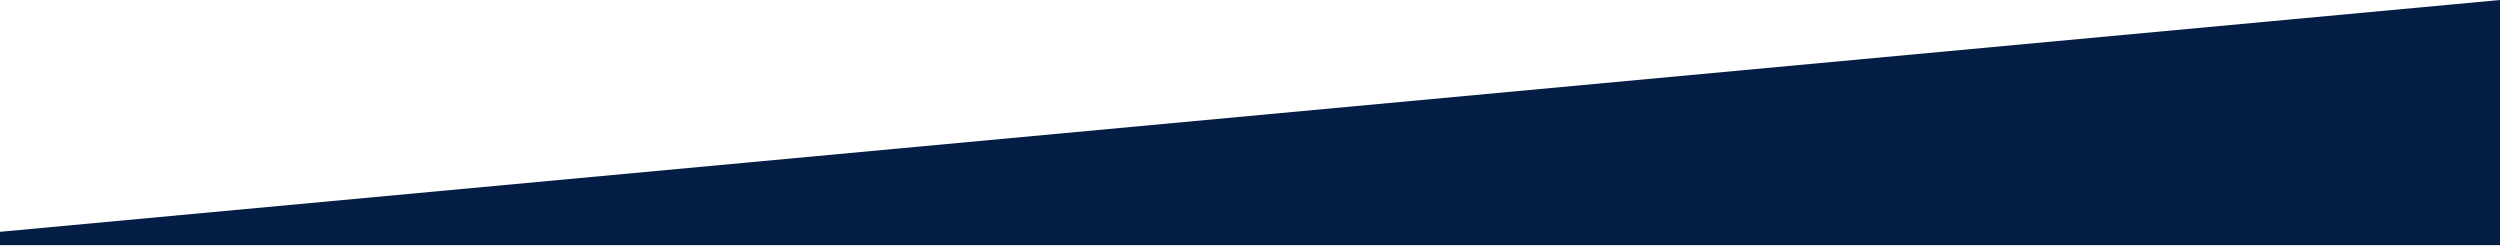
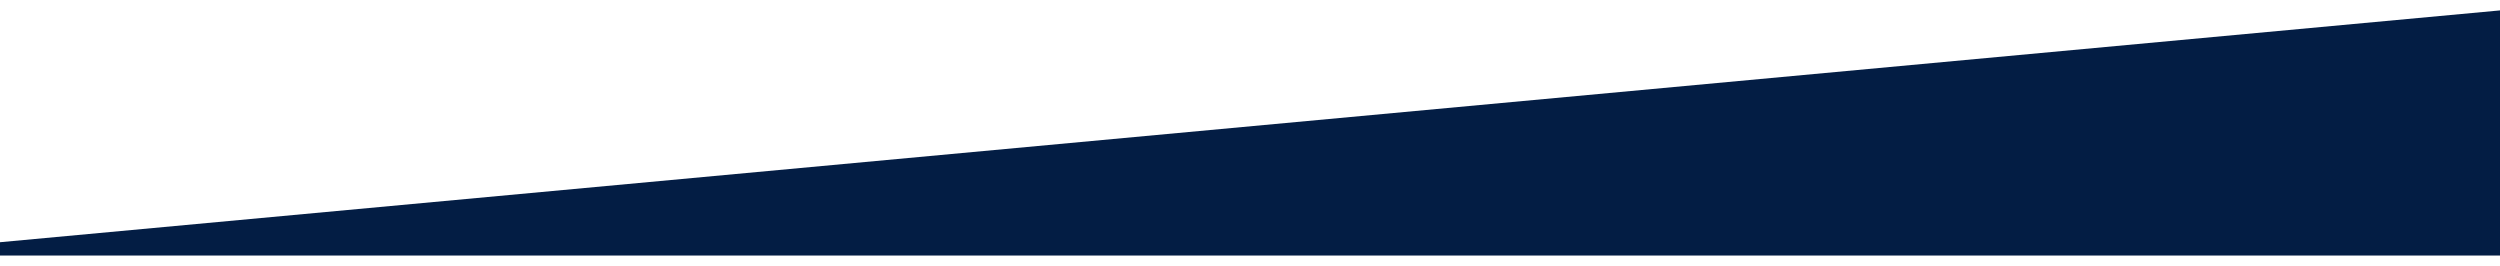
- <svg xmlns="http://www.w3.org/2000/svg" width="375" height="36.771" viewBox="0 0 375 36.771">
+ <svg xmlns="http://www.w3.org/2000/svg" width="376" height="40" viewBox="0 0 375 36.771">
  <defs>
    <style>
      .cls-1 {
        fill: #031d44;
      }
    </style>
  </defs>
  <path id="Path_328" data-name="Path 328" class="cls-1" d="M368,7.229V44H-7V42Z" transform="translate(7 -7.229)" />
</svg>
